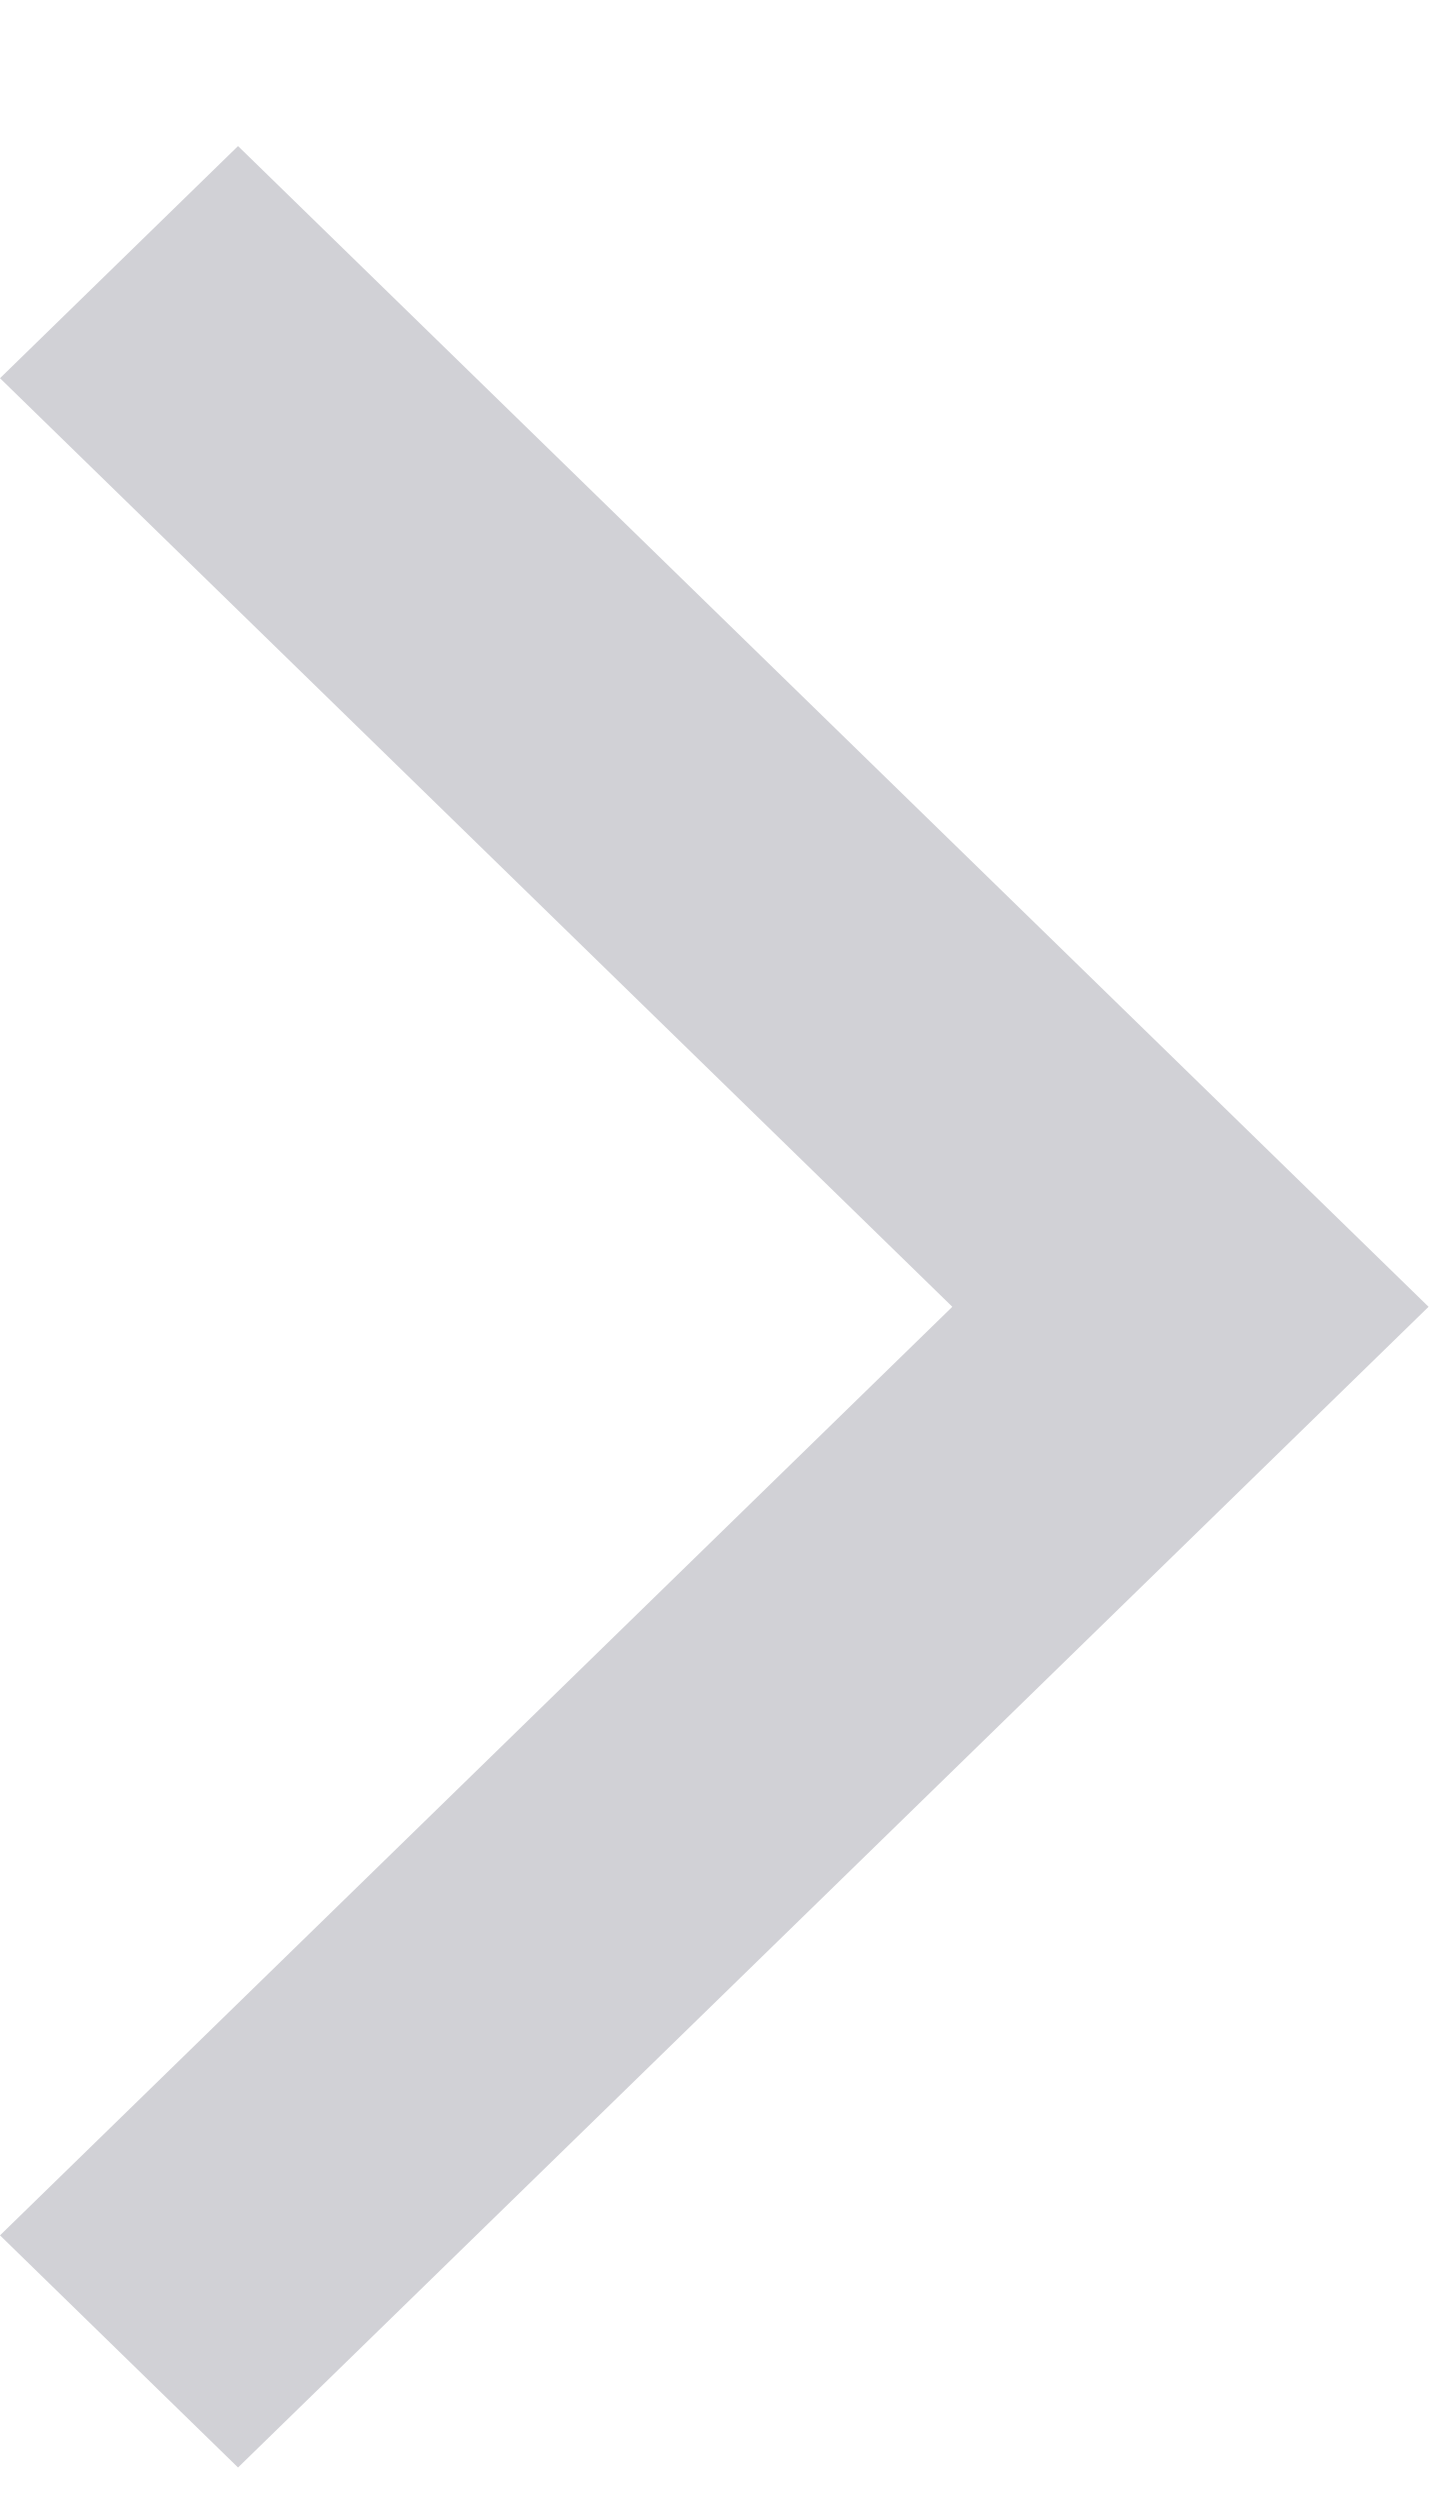
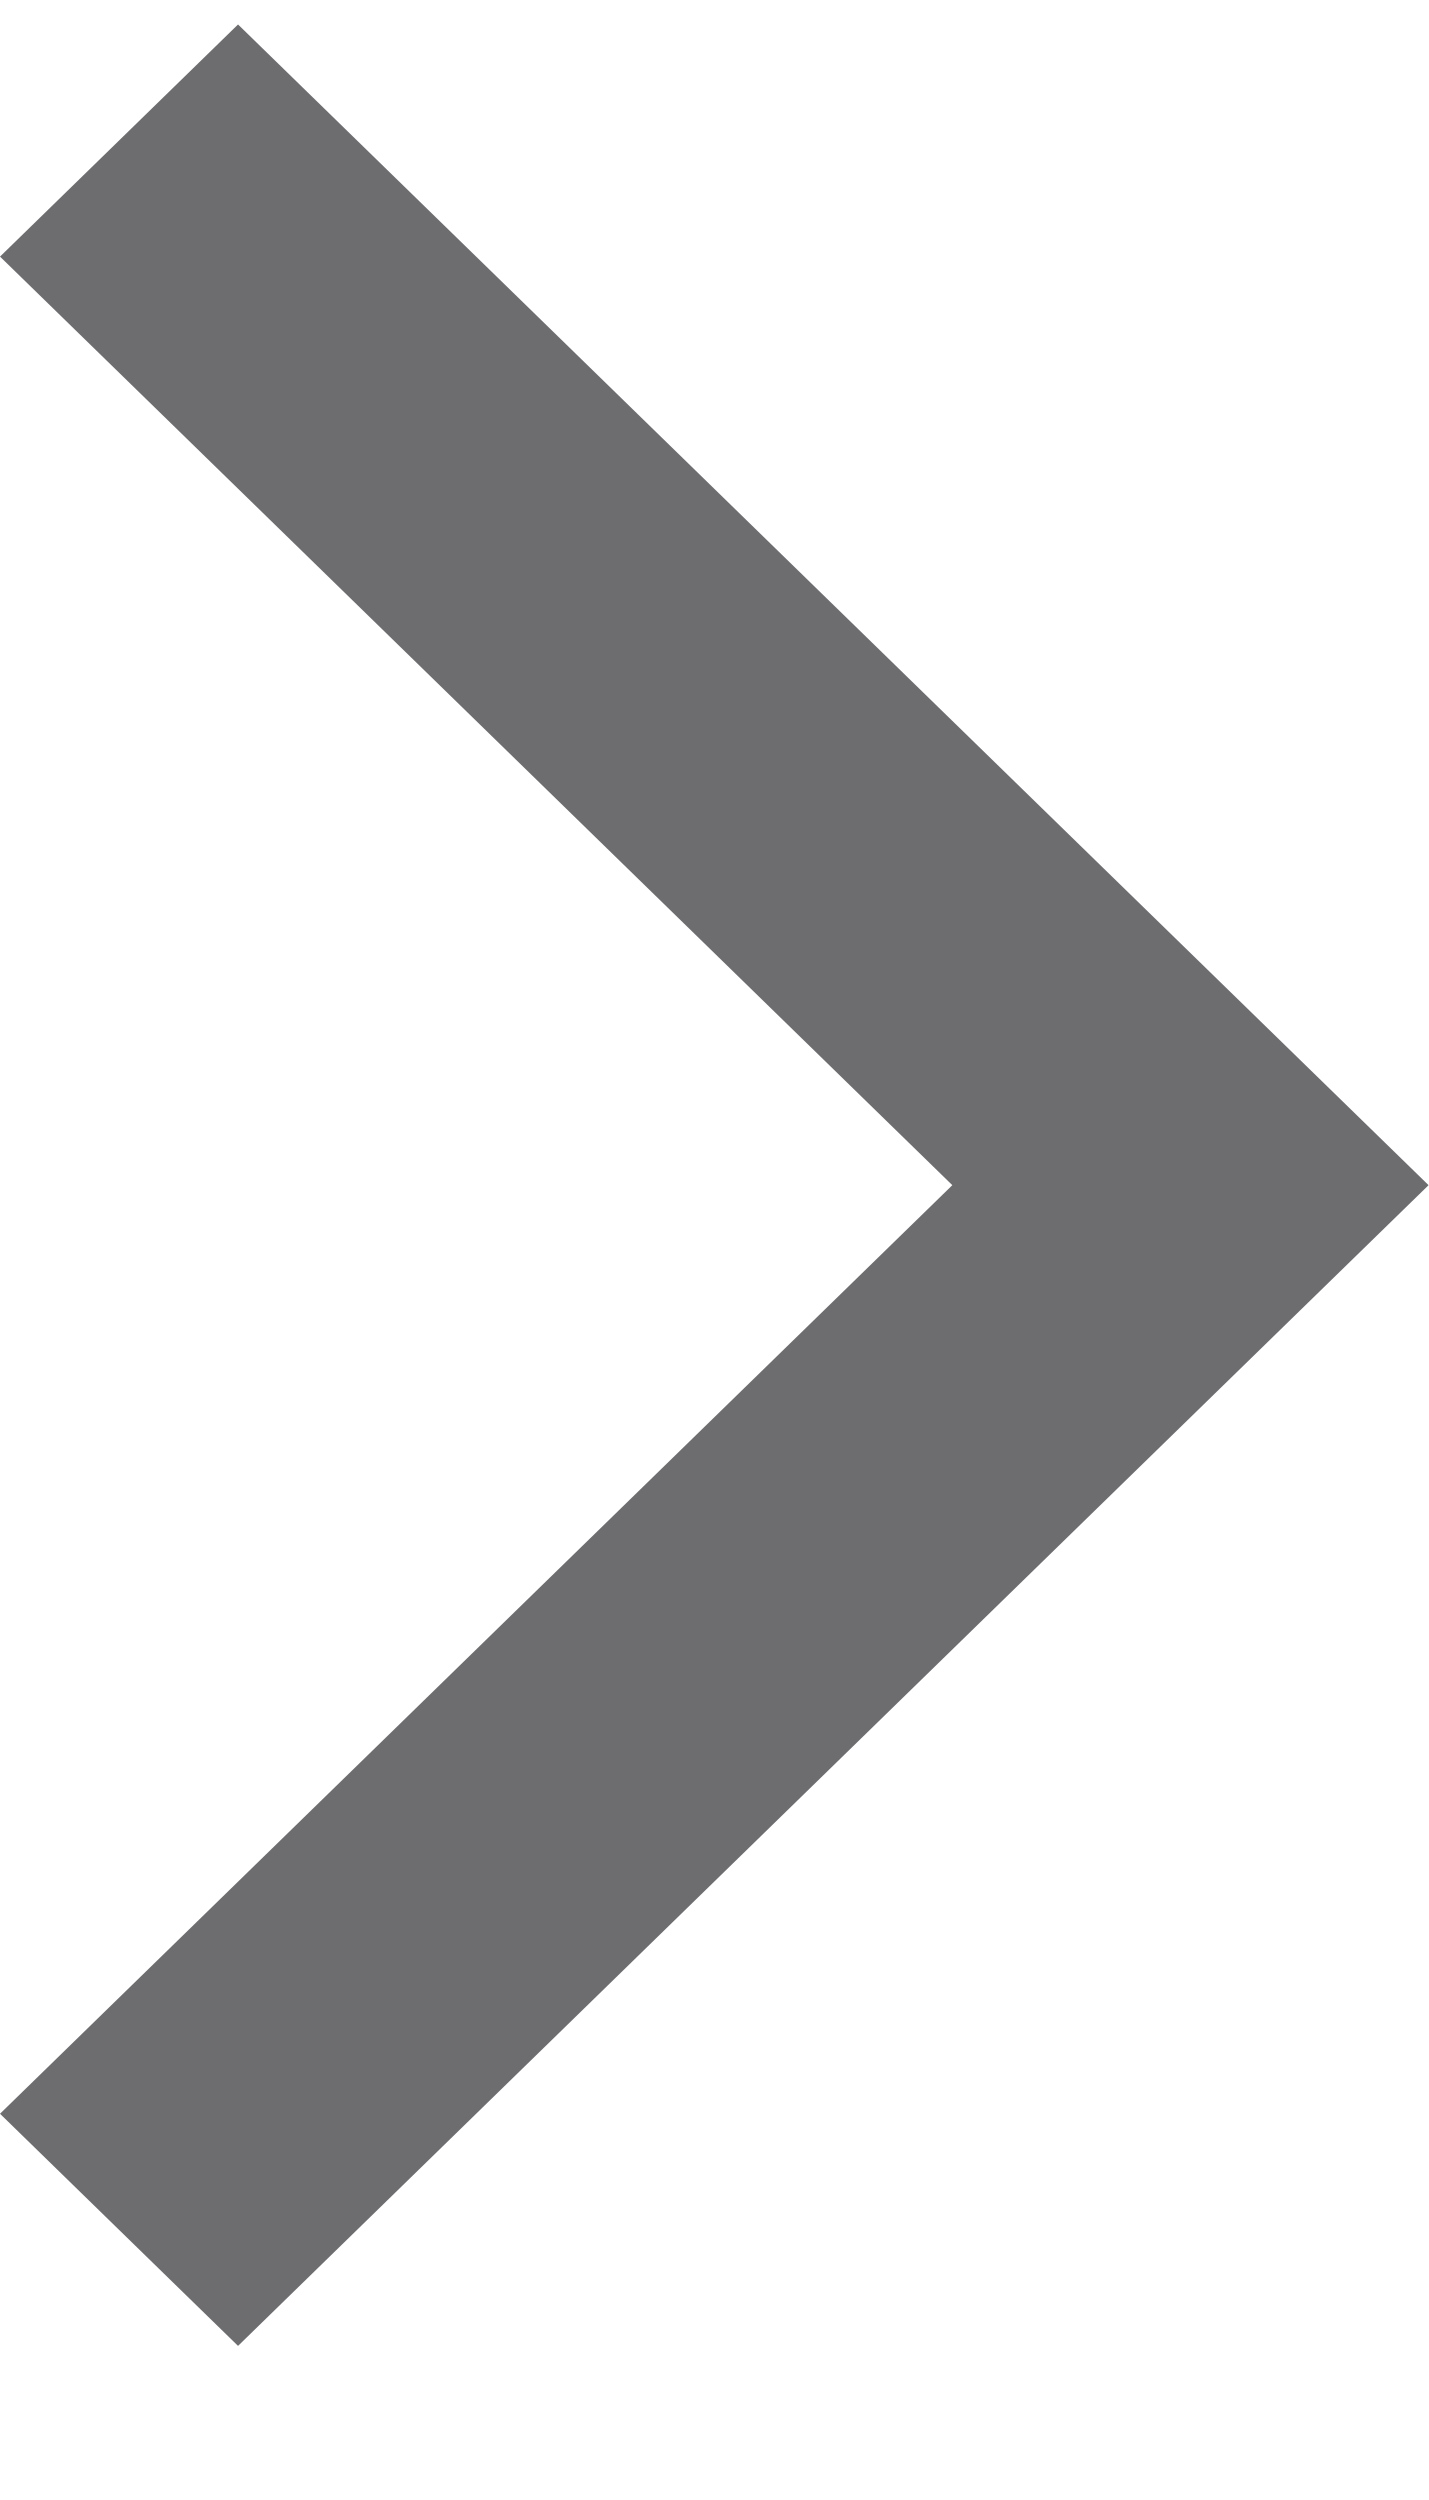
<svg xmlns="http://www.w3.org/2000/svg" width="8" height="14" viewBox="0 0 8 14" fill="none">
-   <path fill-rule="evenodd" clip-rule="evenodd" d="M1.333 13.818L8 7.318L1.333 0.818L0 2.118L5.333 7.318L0 12.518L1.333 13.818Z" fill="#D1D1D6" />
+   <path fill-rule="evenodd" clip-rule="evenodd" d="M1.333 13.137L8 6.637L1.333 0.137L0 1.437L5.333 6.637L0 11.837L1.333 13.137Z" fill="#6D6D70" />
</svg>
